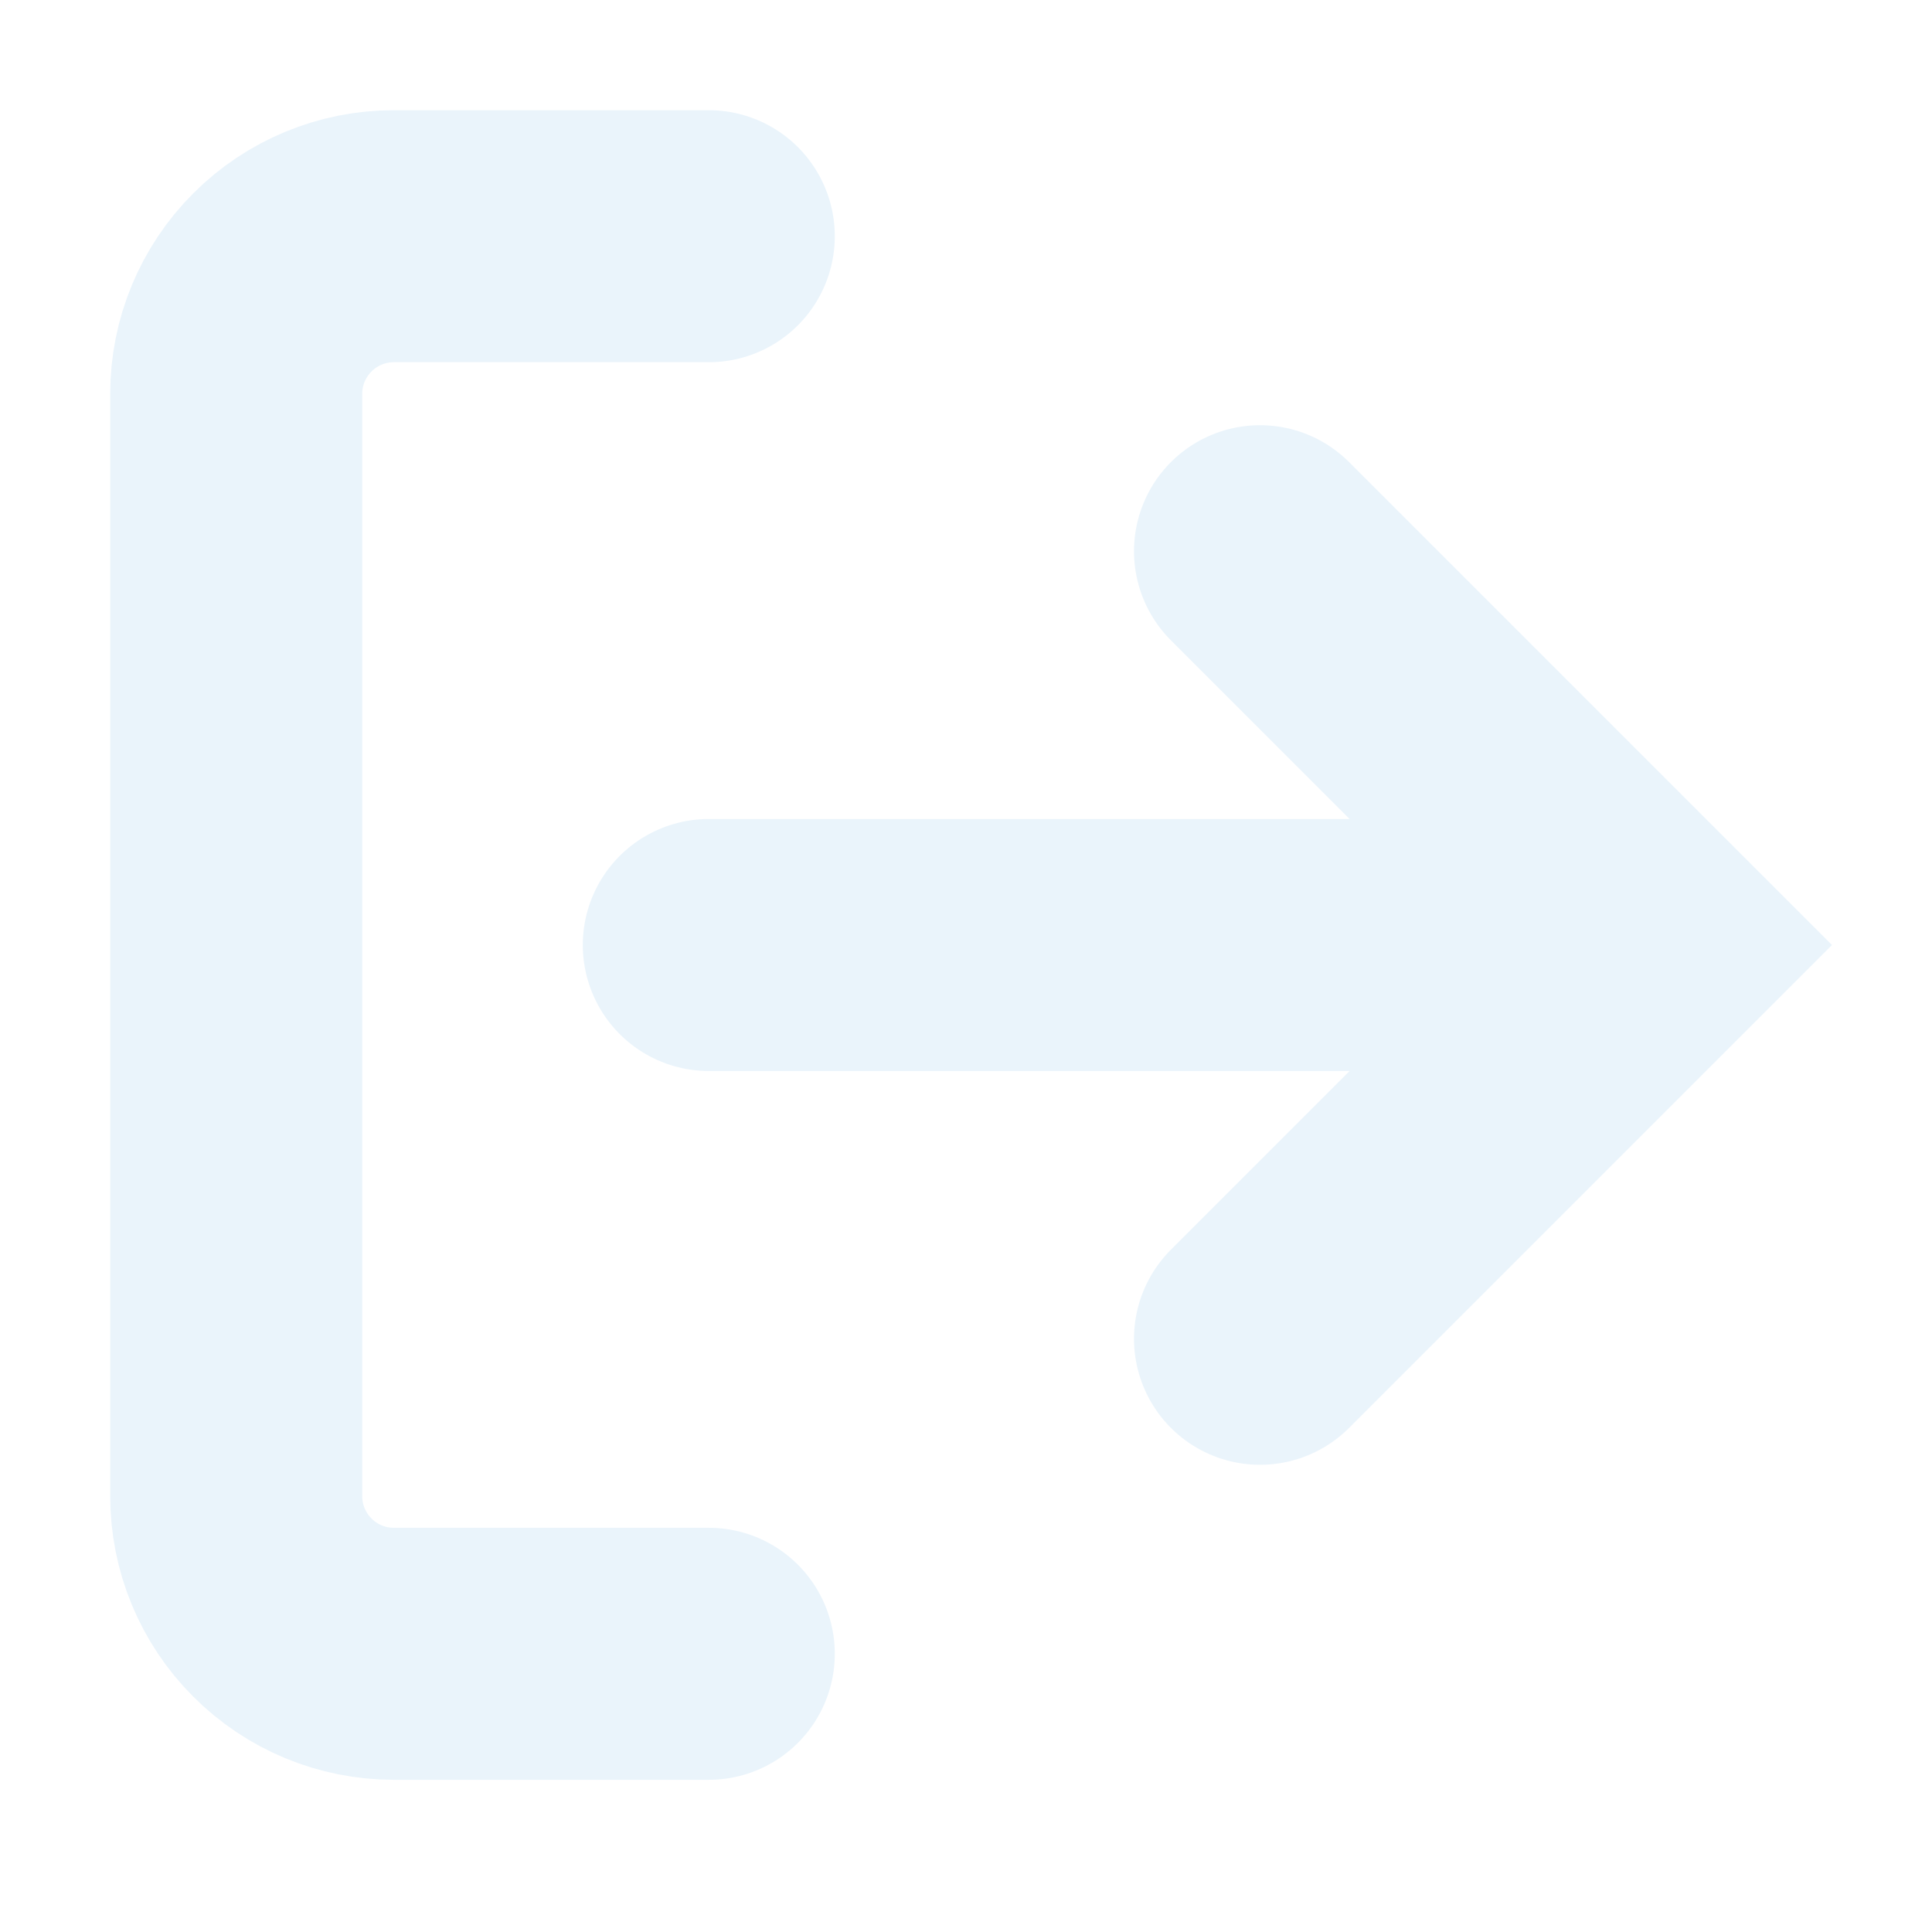
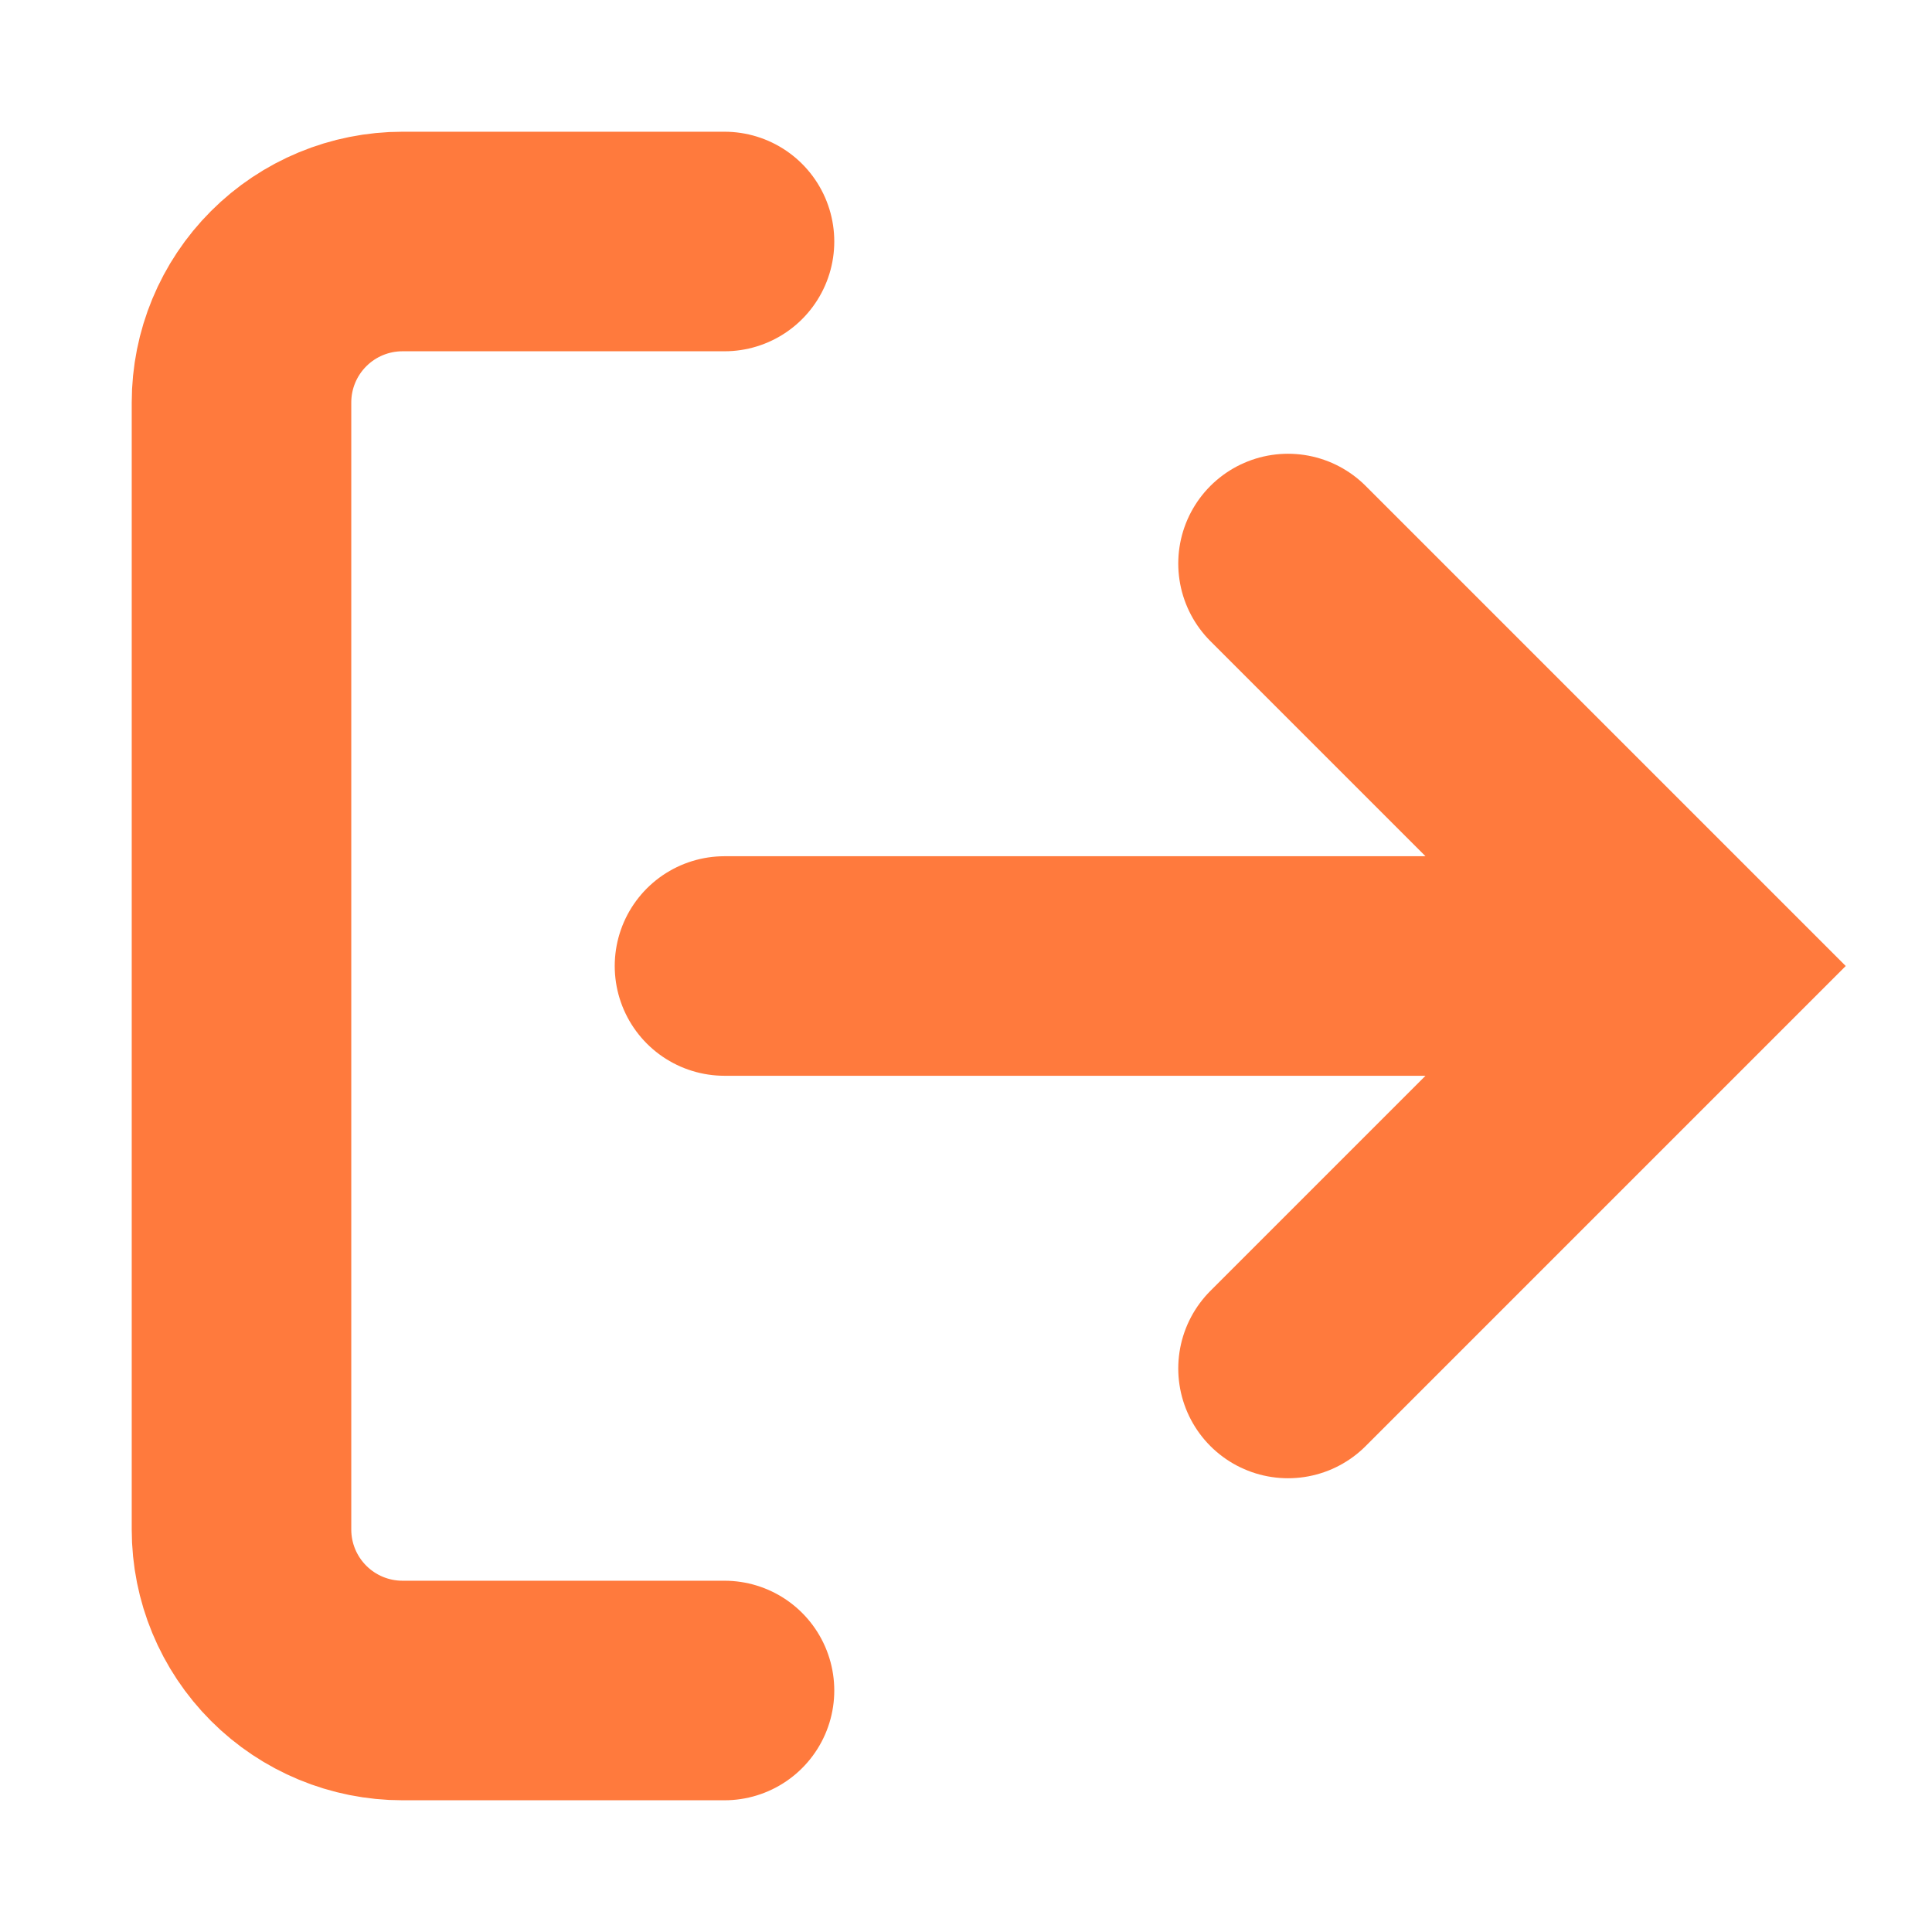
- <svg xmlns="http://www.w3.org/2000/svg" width="23" height="23" viewBox="0 0 23 23" fill="none">
-   <path d="M15 6.562L19.688 11.25L15 15.938M19.688 11.25H8.438M8.438 19.688H4.688C4.19 19.688 3.713 19.49 3.362 19.138C3.01 18.787 2.812 18.31 2.812 17.812V4.688C2.812 4.19 3.01 3.713 3.362 3.362C3.713 3.01 4.19 2.812 4.688 2.812H8.438" stroke="#EAF4FB" stroke-width="3" stroke-linecap="round" />
+ <svg xmlns="http://www.w3.org/2000/svg" width="22" height="22" viewBox="0 0 22 22" fill="none">
+   <path d="M14.667 6.417L19.25 11L14.667 15.583M19.25 11H8.25M8.25 19.25H4.583C4.097 19.25 3.631 19.057 3.287 18.713C2.943 18.369 2.75 17.903 2.75 17.417V4.583C2.75 4.097 2.943 3.631 3.287 3.287C3.631 2.943 4.097 2.75 4.583 2.75H8.25" stroke="#FF7A3D" stroke-width="2.5" stroke-linecap="round" />
</svg>
